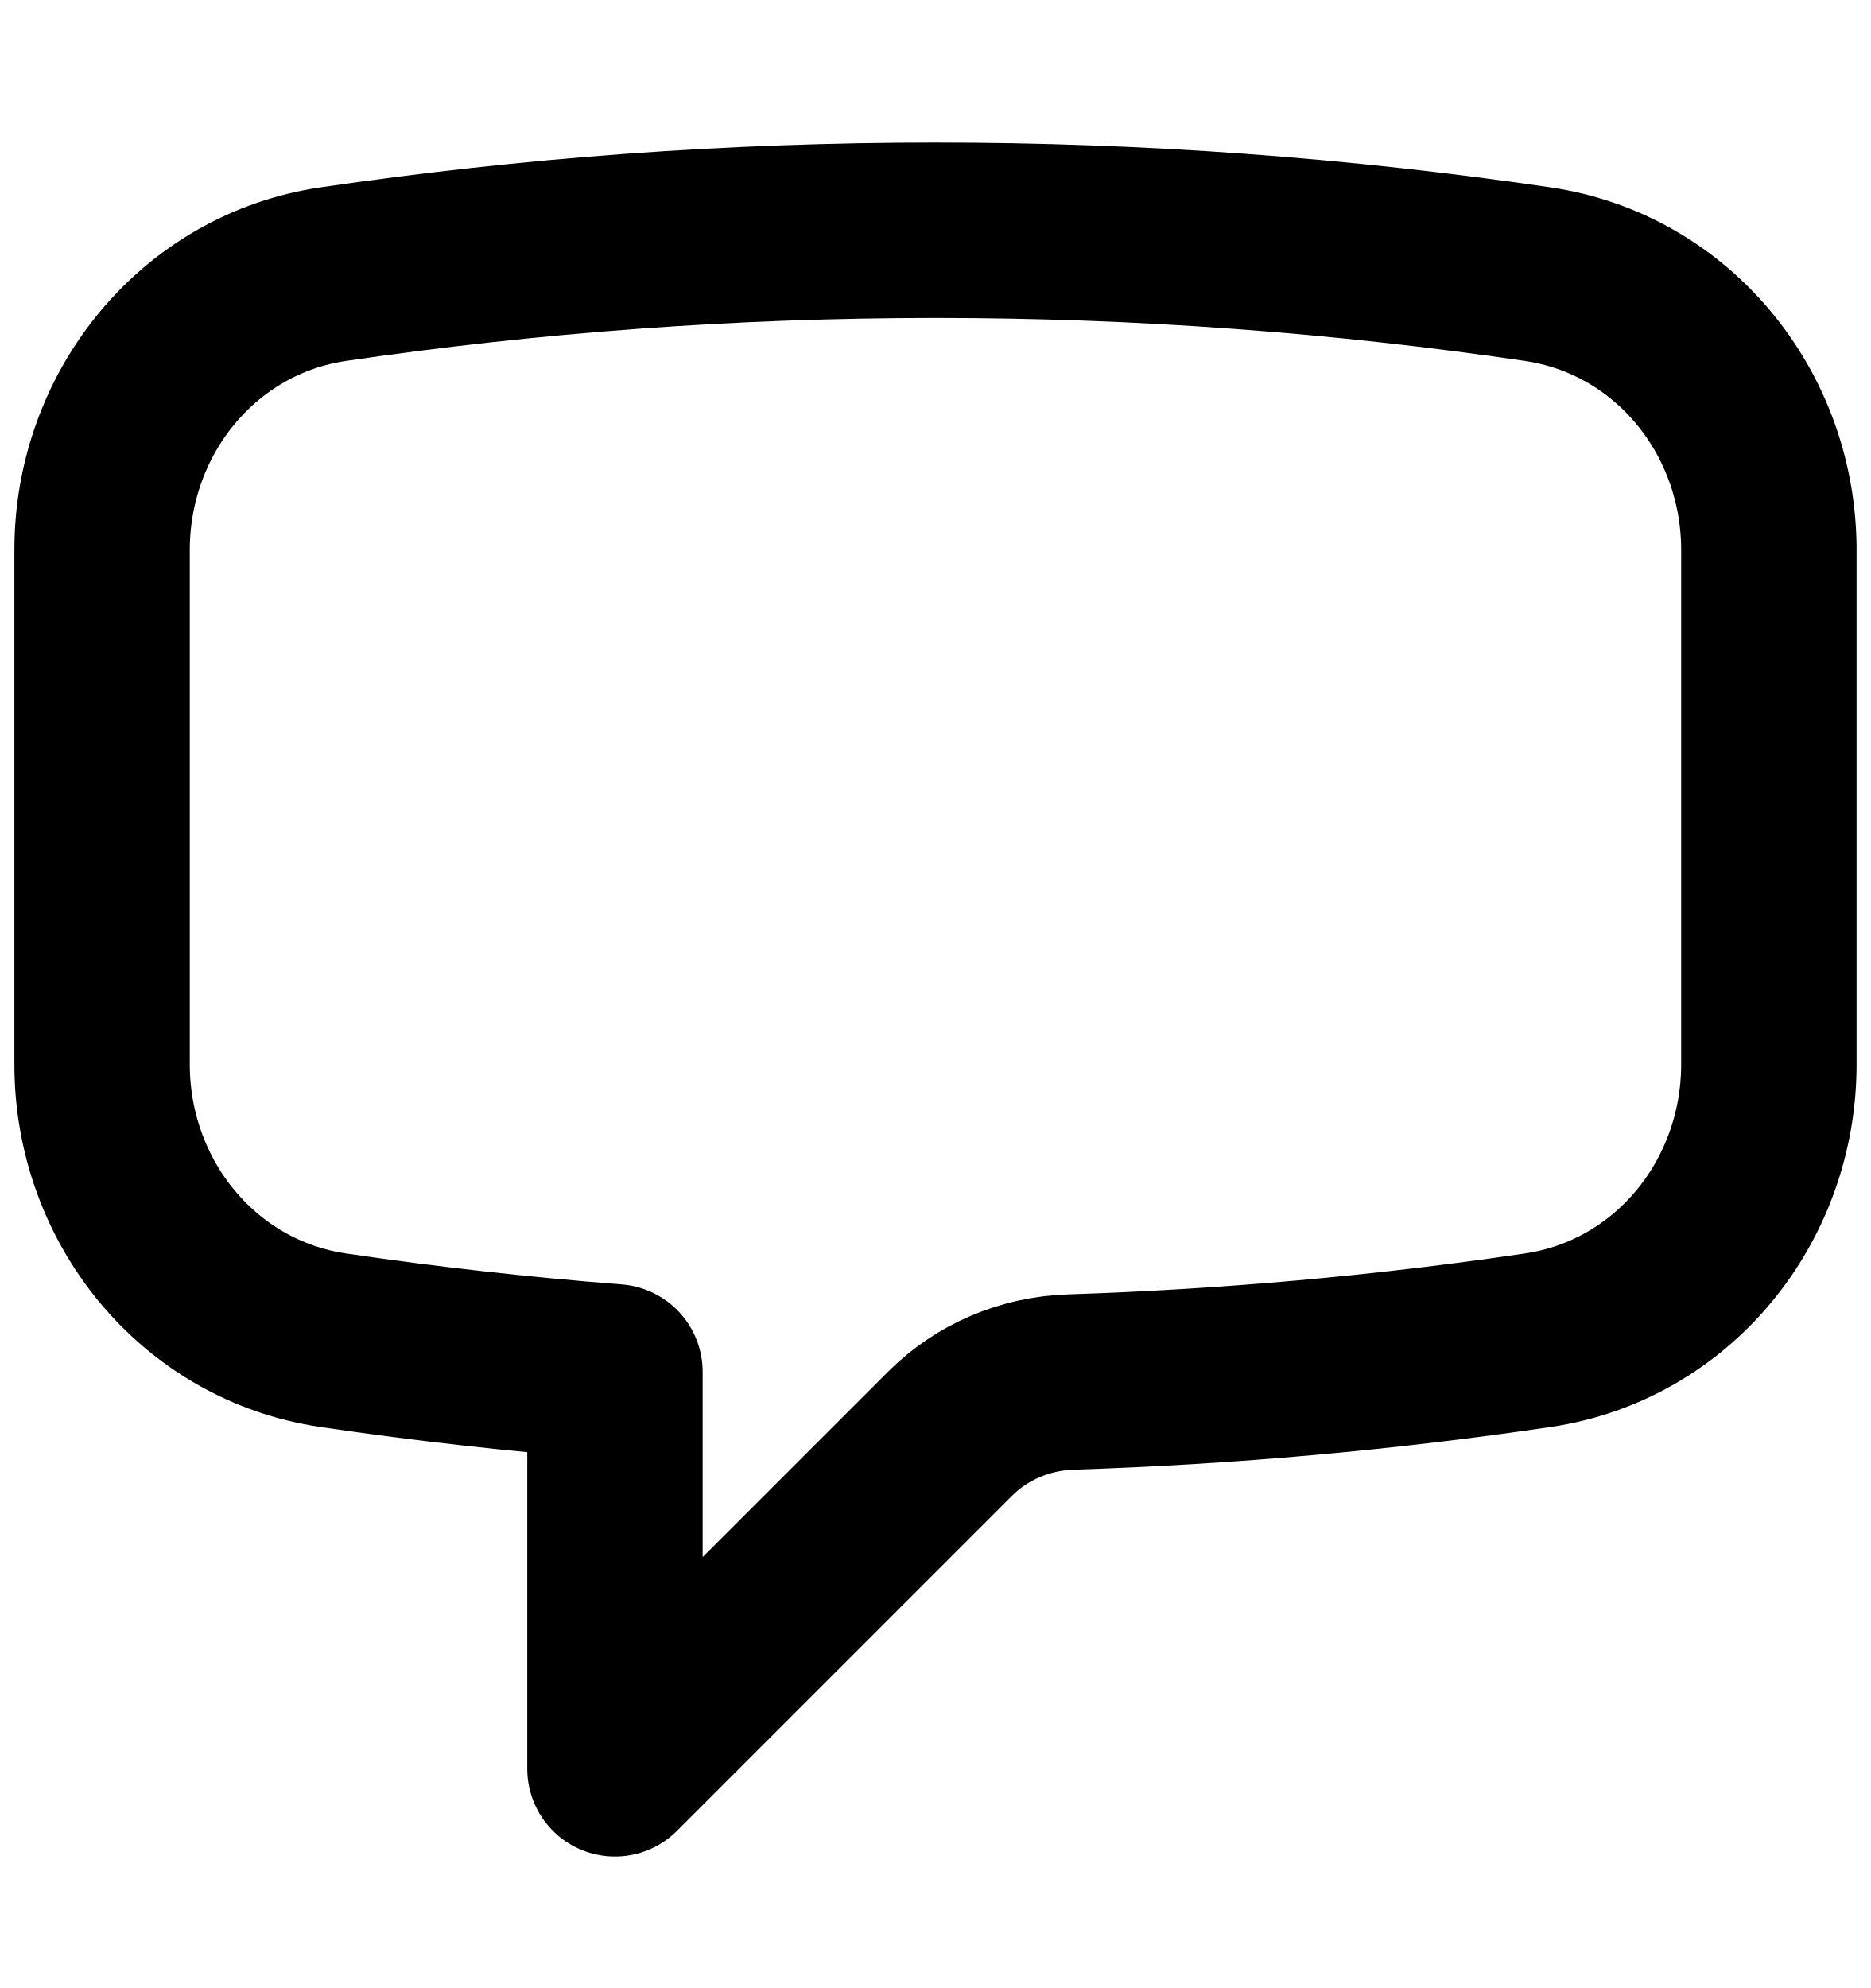
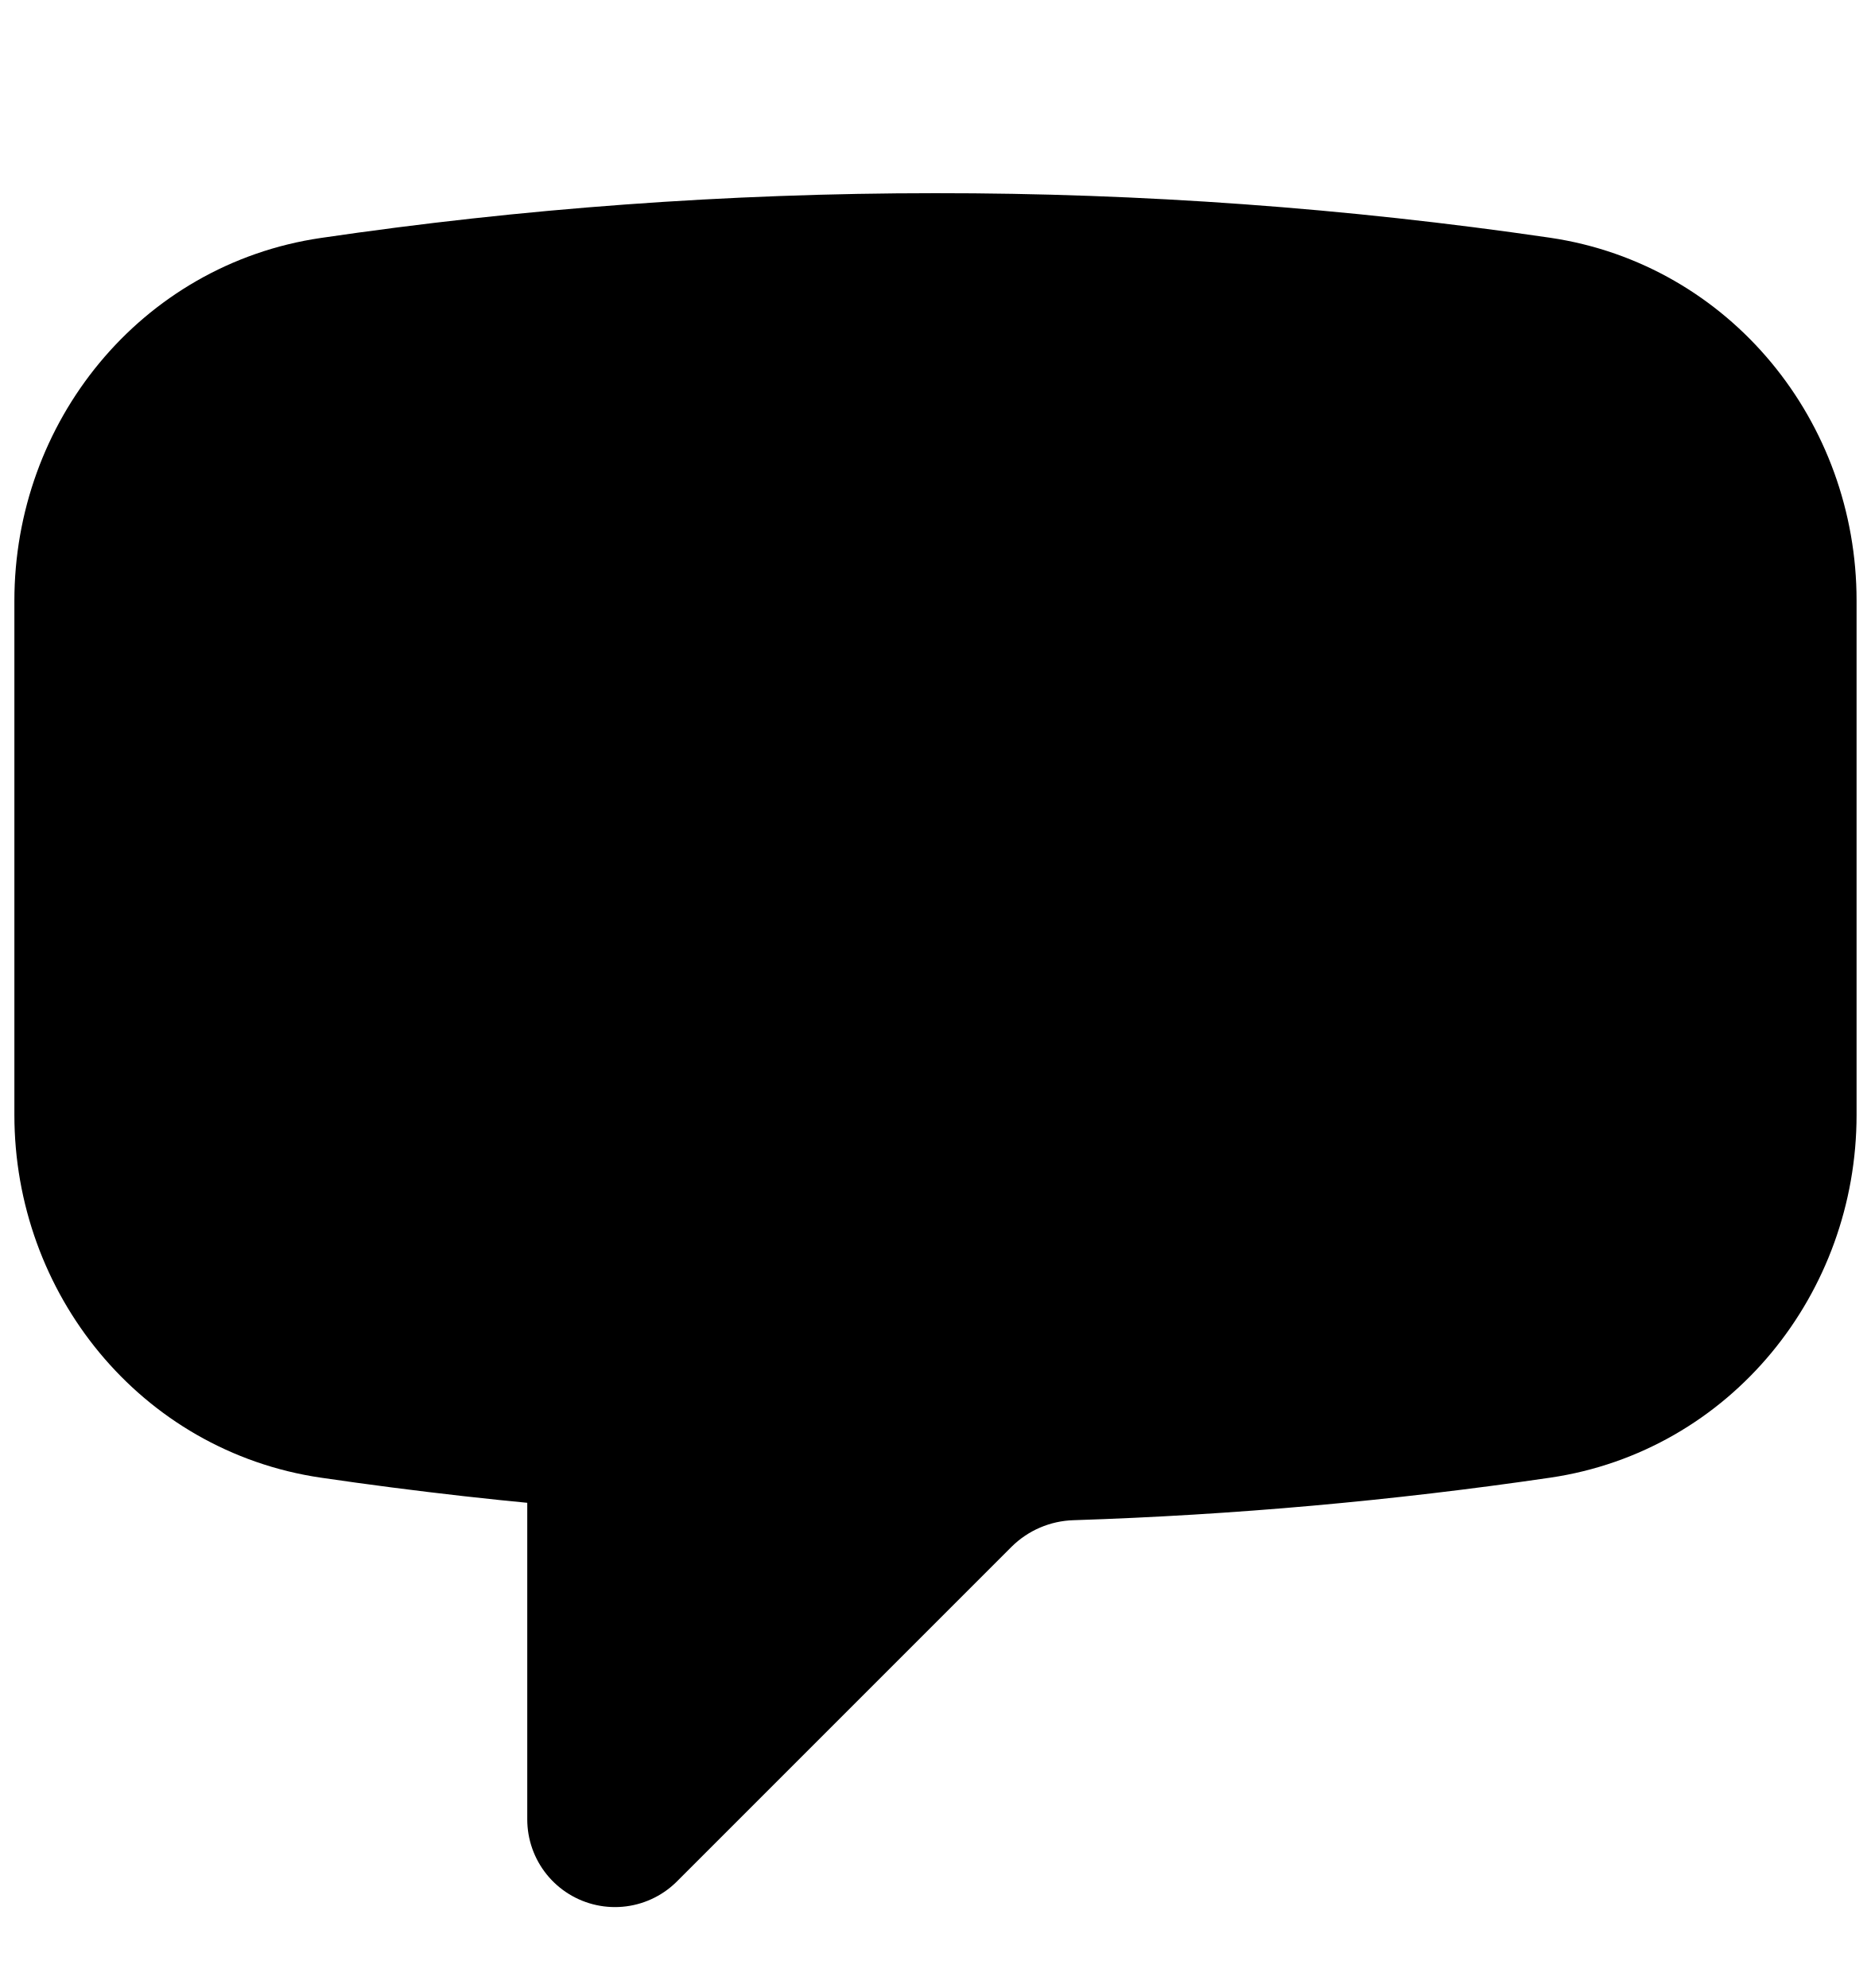
- <svg xmlns="http://www.w3.org/2000/svg" width="16" height="17" viewBox="0 0 16 17" fill="none">
-   <path d="M0.873 9.102C0.873 10.273 1.694 11.291 2.852 11.461C3.646 11.578 4.449 11.668 5.259 11.731V15.126L8.123 12.262C8.398 11.986 8.77 11.83 9.16 11.818C10.51 11.774 11.841 11.654 13.148 11.461C14.306 11.291 15.127 10.273 15.127 9.102V4.703C15.127 3.532 14.306 2.514 13.148 2.344C11.468 2.097 9.749 1.969 8 1.969C6.251 1.969 4.532 2.097 2.852 2.344C1.694 2.514 0.873 3.533 0.873 4.703V9.102Z" stroke="black" stroke-width="1.5" stroke-linecap="round" stroke-linejoin="round" />
+ <svg viewBox="0 0 16 17">
+   <g clip-path="url(#a)">
+     <path stroke="currentColor" stroke-linecap="round" stroke-linejoin="round" stroke-width="1.5" d="M.873 9.534c0 1.17.821 2.19 1.98 2.36.793.116 1.596.207 2.406.27v3.394l2.864-2.864a1.535 1.535 0 0 1 1.037-.444 35.38 35.38 0 0 0 3.988-.356c1.158-.17 1.979-1.19 1.979-2.36V5.135c0-1.17-.822-2.189-1.98-2.36A35.373 35.373 0 0 0 8 2.402c-1.749 0-3.468.128-5.148.375-1.158.17-1.979 1.189-1.979 2.36v4.398Z" />
+   </g>
+   <defs>
+     <clipPath id="a">
+       <path d="M0 0h16v16H0z" transform="translate(0 .98)" />
+     </clipPath>
+   </defs>
</svg>
